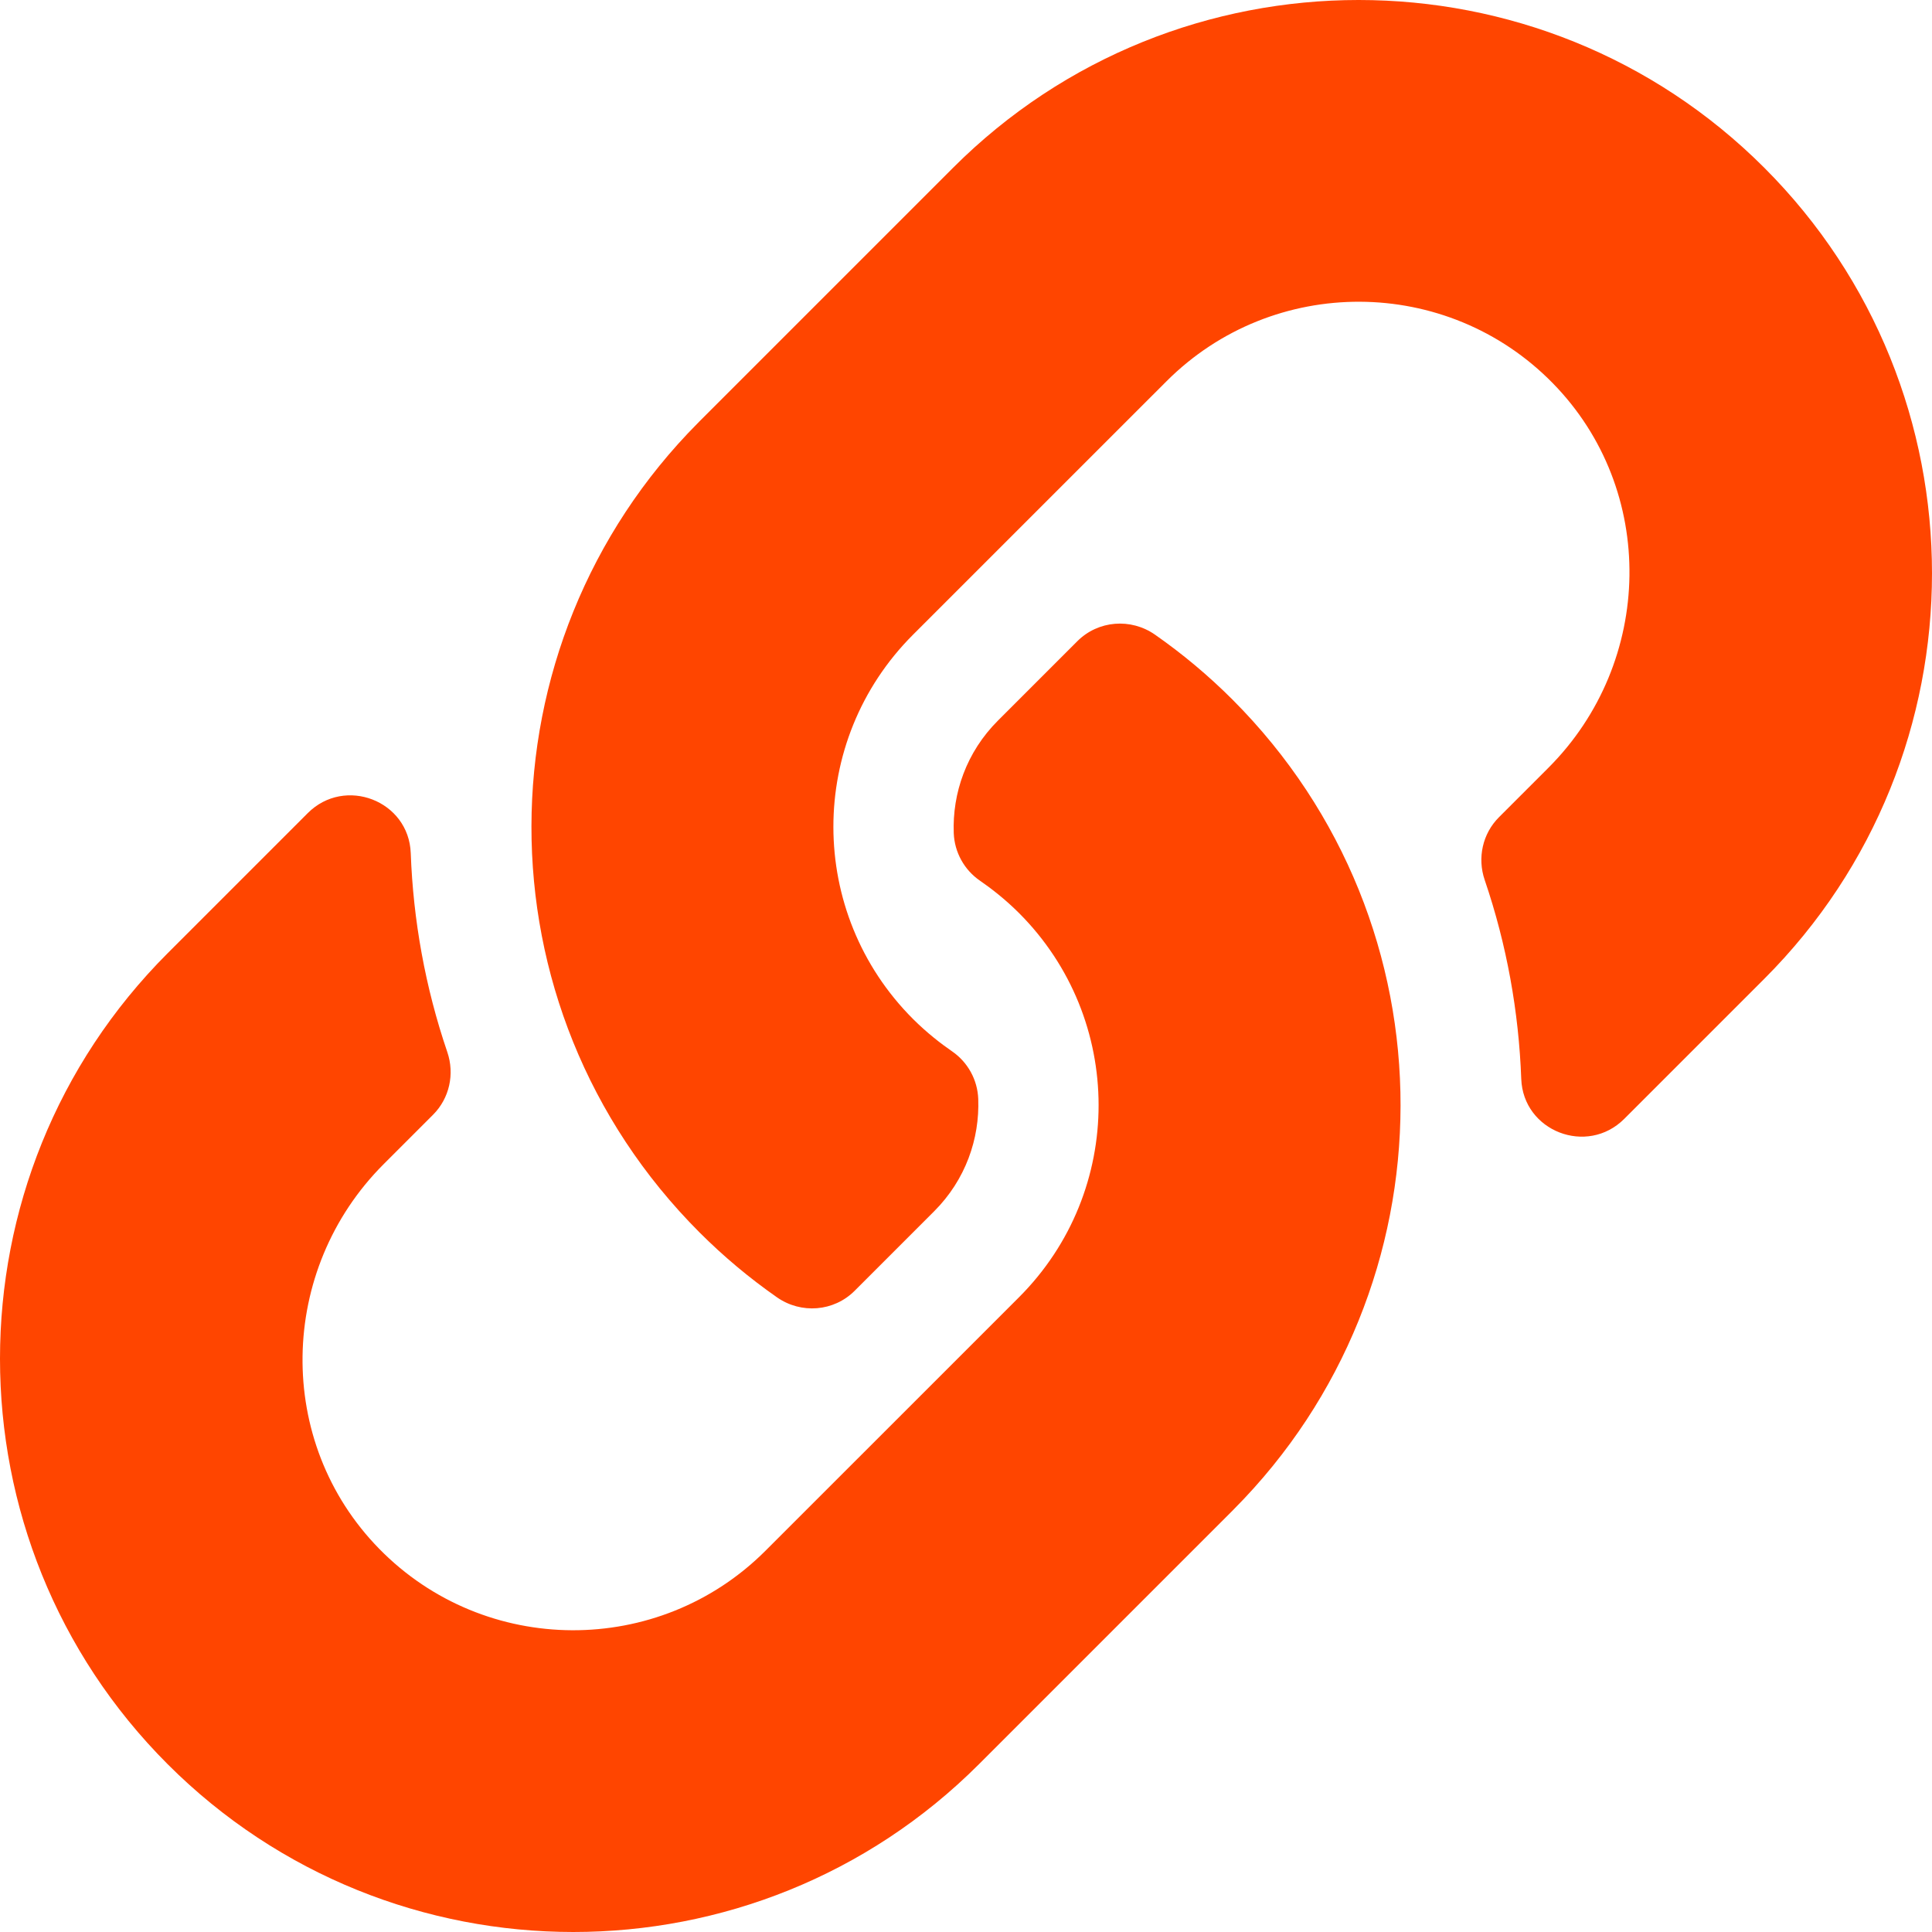
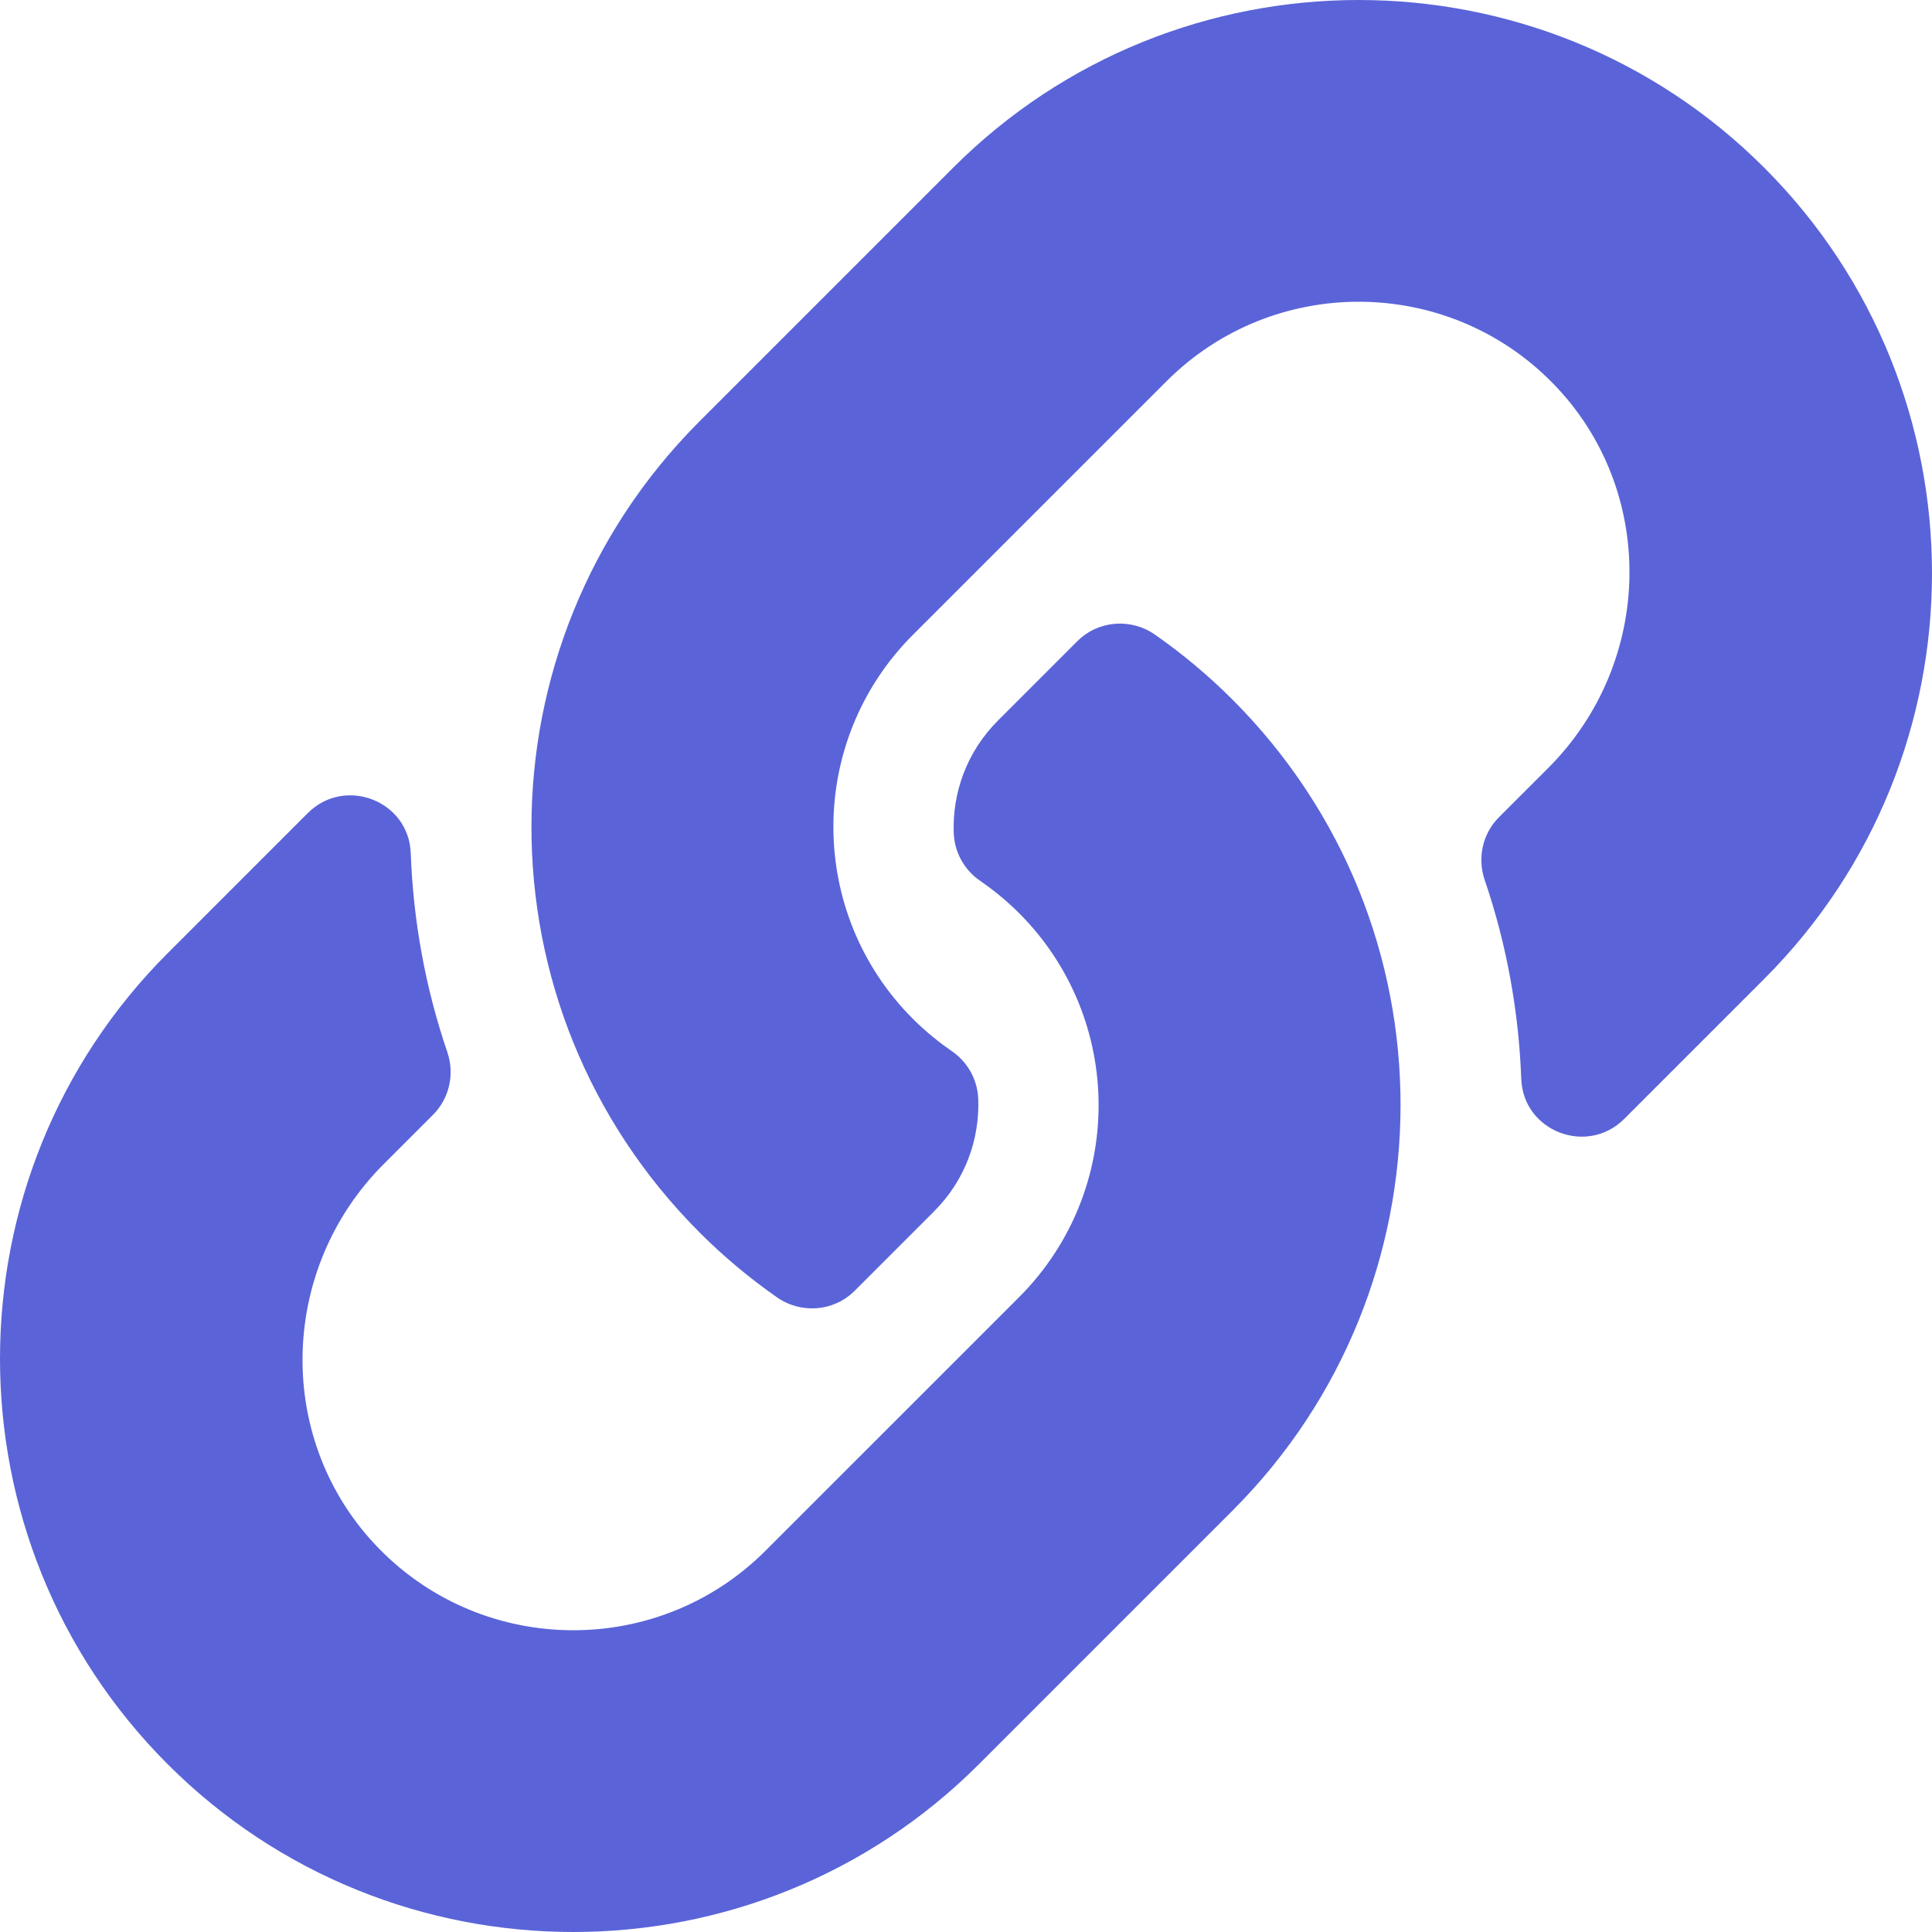
- <svg xmlns="http://www.w3.org/2000/svg" width="100%" height="100%" viewBox="0 0 512 512" version="1.1" xml:space="preserve" style="fill-rule:evenodd;clip-rule:evenodd;stroke-linejoin:round;stroke-miterlimit:1.414;">
-   <path d="M326.612,185.391c59.747,59.809 58.927,155.698 0.36,214.59c-0.11,0.12 -0.24,0.25 -0.36,0.37l-67.2,67.2c-59.27,59.27 -155.699,59.262 -214.96,0c-59.27,-59.26 -59.27,-155.7 0,-214.96l37.106,-37.106c9.84,-9.84 26.786,-3.3 27.294,10.606c0.648,17.722 3.826,35.527 9.69,52.721c1.986,5.822 0.567,12.262 -3.783,16.612l-13.087,13.087c-28.026,28.026 -28.905,73.66 -1.155,101.96c28.024,28.579 74.086,28.749 102.325,0.51l67.2,-67.19c28.191,-28.191 28.073,-73.757 0,-101.83c-3.701,-3.694 -7.429,-6.564 -10.341,-8.569c-4.174,-2.866 -6.753,-7.546 -6.947,-12.606c-0.396,-10.567 3.348,-21.456 11.698,-29.806l21.054,-21.055c5.521,-5.521 14.182,-6.199 20.584,-1.731c7.332,5.119 14.199,10.874 20.522,17.197Zm140.935,-140.942c-59.261,-59.262 -155.69,-59.27 -214.96,0l-67.2,67.2c-0.12,0.12 -0.25,0.25 -0.36,0.37c-58.566,58.892 -59.387,154.781 0.36,214.59c6.323,6.323 13.19,12.077 20.521,17.196c6.402,4.468 15.064,3.789 20.584,-1.731l21.054,-21.055c8.35,-8.35 12.094,-19.239 11.698,-29.806c-0.194,-5.06 -2.773,-9.74 -6.947,-12.606c-2.912,-2.005 -6.64,-4.875 -10.341,-8.569c-28.073,-28.073 -28.191,-73.639 0,-101.83l67.2,-67.19c28.239,-28.239 74.3,-28.069 102.325,0.51c27.75,28.3 26.872,73.934 -1.155,101.96l-13.087,13.087c-4.35,4.35 -5.769,10.79 -3.783,16.612c5.864,17.194 9.042,34.999 9.69,52.721c0.509,13.906 17.454,20.446 27.294,10.606l37.106,-37.106c59.271,-59.259 59.271,-155.699 0.001,-214.959Z" style="fill:#ff4500;fill-rule:nonzero;" />
+ <svg xmlns="http://www.w3.org/2000/svg" width="100%" height="100%" viewBox="0 0 512 512" version="1.1" xml:space="preserve" style="fill-rule:evenodd;clip-rule:evenodd;stroke-linejoin:round;stroke-miterlimit:2;">
+   <path d="M326.612,185.391c59.747,59.809 58.927,155.698 0.36,214.59c-0.11,0.12 -0.24,0.25 -0.36,0.37l-67.2,67.2c-59.27,59.27 -155.699,59.262 -214.96,0c-59.27,-59.26 -59.27,-155.7 0,-214.96l37.106,-37.106c9.84,-9.84 26.786,-3.3 27.294,10.606c0.648,17.722 3.826,35.527 9.69,52.721c1.986,5.822 0.567,12.262 -3.783,16.612l-13.087,13.087c-28.026,28.026 -28.905,73.66 -1.155,101.96c28.024,28.579 74.086,28.749 102.325,0.51l67.2,-67.19c28.191,-28.191 28.073,-73.757 0,-101.83c-3.701,-3.694 -7.429,-6.564 -10.341,-8.569c-4.174,-2.866 -6.753,-7.546 -6.947,-12.606c-0.396,-10.567 3.348,-21.456 11.698,-29.806l21.054,-21.055c5.521,-5.521 14.182,-6.199 20.584,-1.731c7.332,5.119 14.199,10.874 20.522,17.197Zm140.935,-140.942c-59.261,-59.262 -155.69,-59.27 -214.96,0l-67.2,67.2c-0.12,0.12 -0.25,0.25 -0.36,0.37c-58.566,58.892 -59.387,154.781 0.36,214.59c6.323,6.323 13.19,12.077 20.521,17.196c6.402,4.468 15.064,3.789 20.584,-1.731l21.054,-21.055c8.35,-8.35 12.094,-19.239 11.698,-29.806c-0.194,-5.06 -2.773,-9.74 -6.947,-12.606c-2.912,-2.005 -6.64,-4.875 -10.341,-8.569c-28.073,-28.073 -28.191,-73.639 0,-101.83l67.2,-67.19c28.239,-28.239 74.3,-28.069 102.325,0.51c27.75,28.3 26.872,73.934 -1.155,101.96l-13.087,13.087c-4.35,4.35 -5.769,10.79 -3.783,16.612c5.864,17.194 9.042,34.999 9.69,52.721c0.509,13.906 17.454,20.446 27.294,10.606l37.106,-37.106c59.271,-59.259 59.271,-155.699 0.001,-214.959Z" style="fill:#5a64d8;fill-rule:nonzero;" />
</svg>
